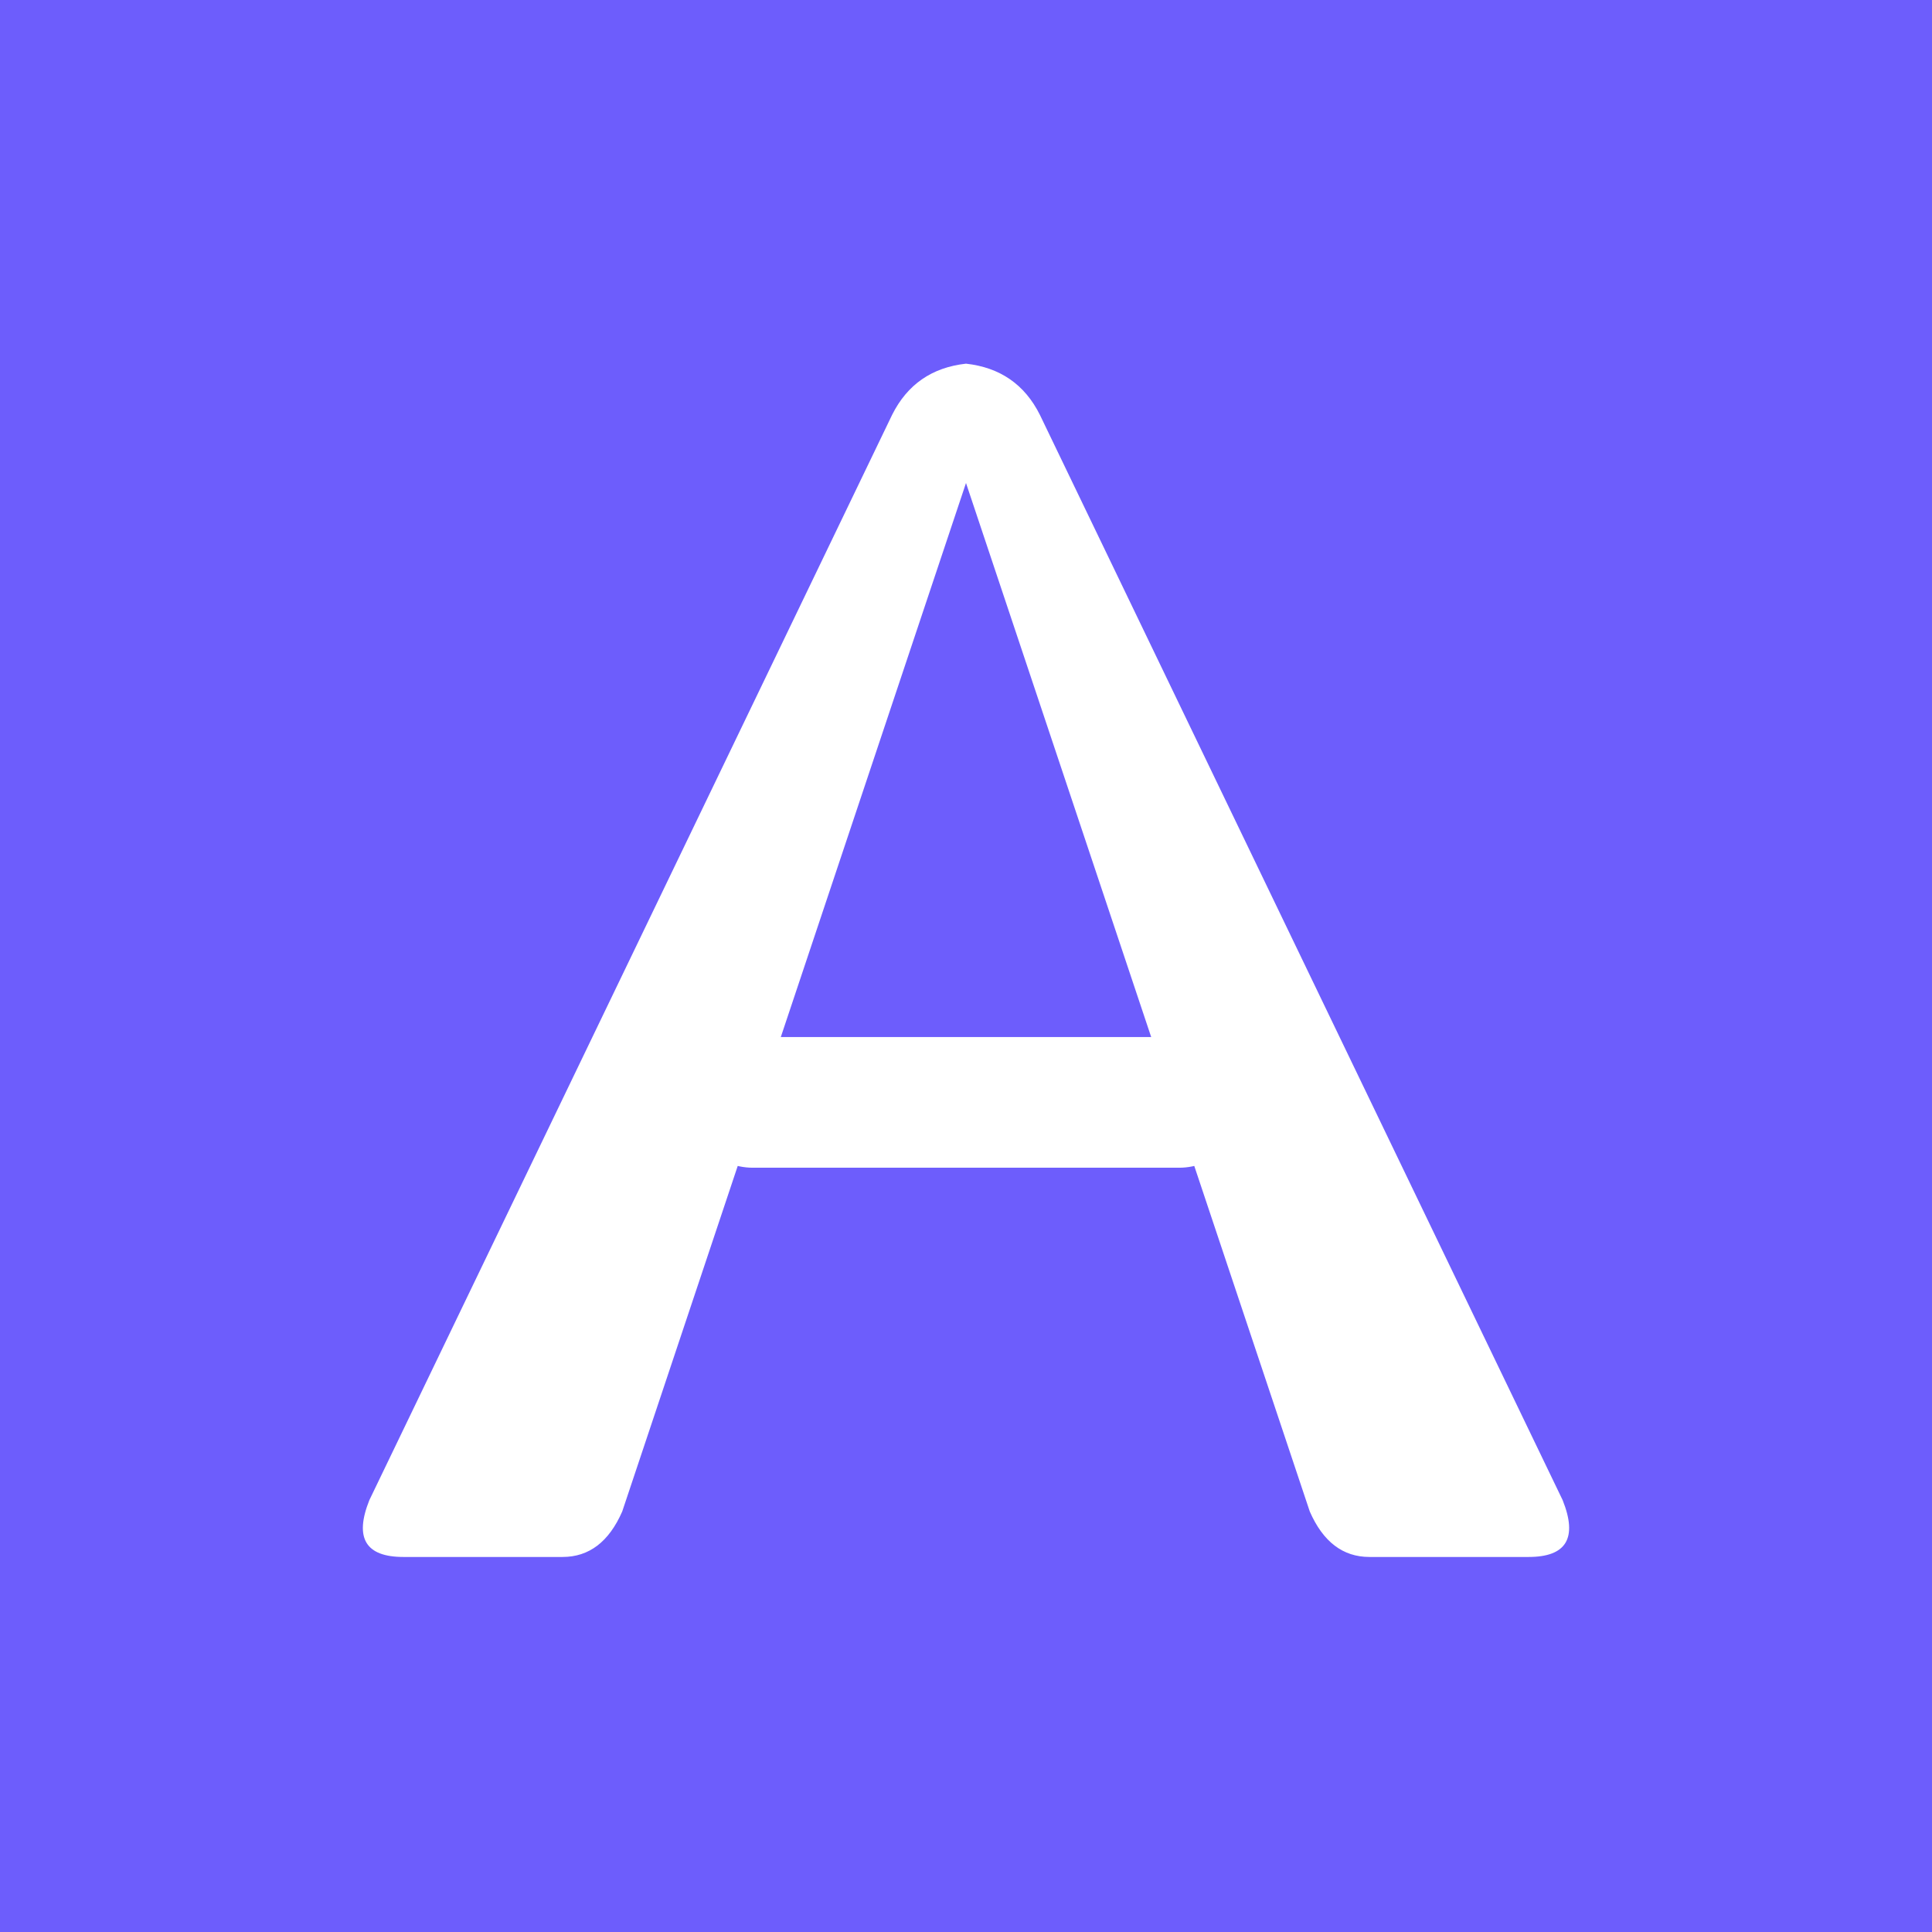
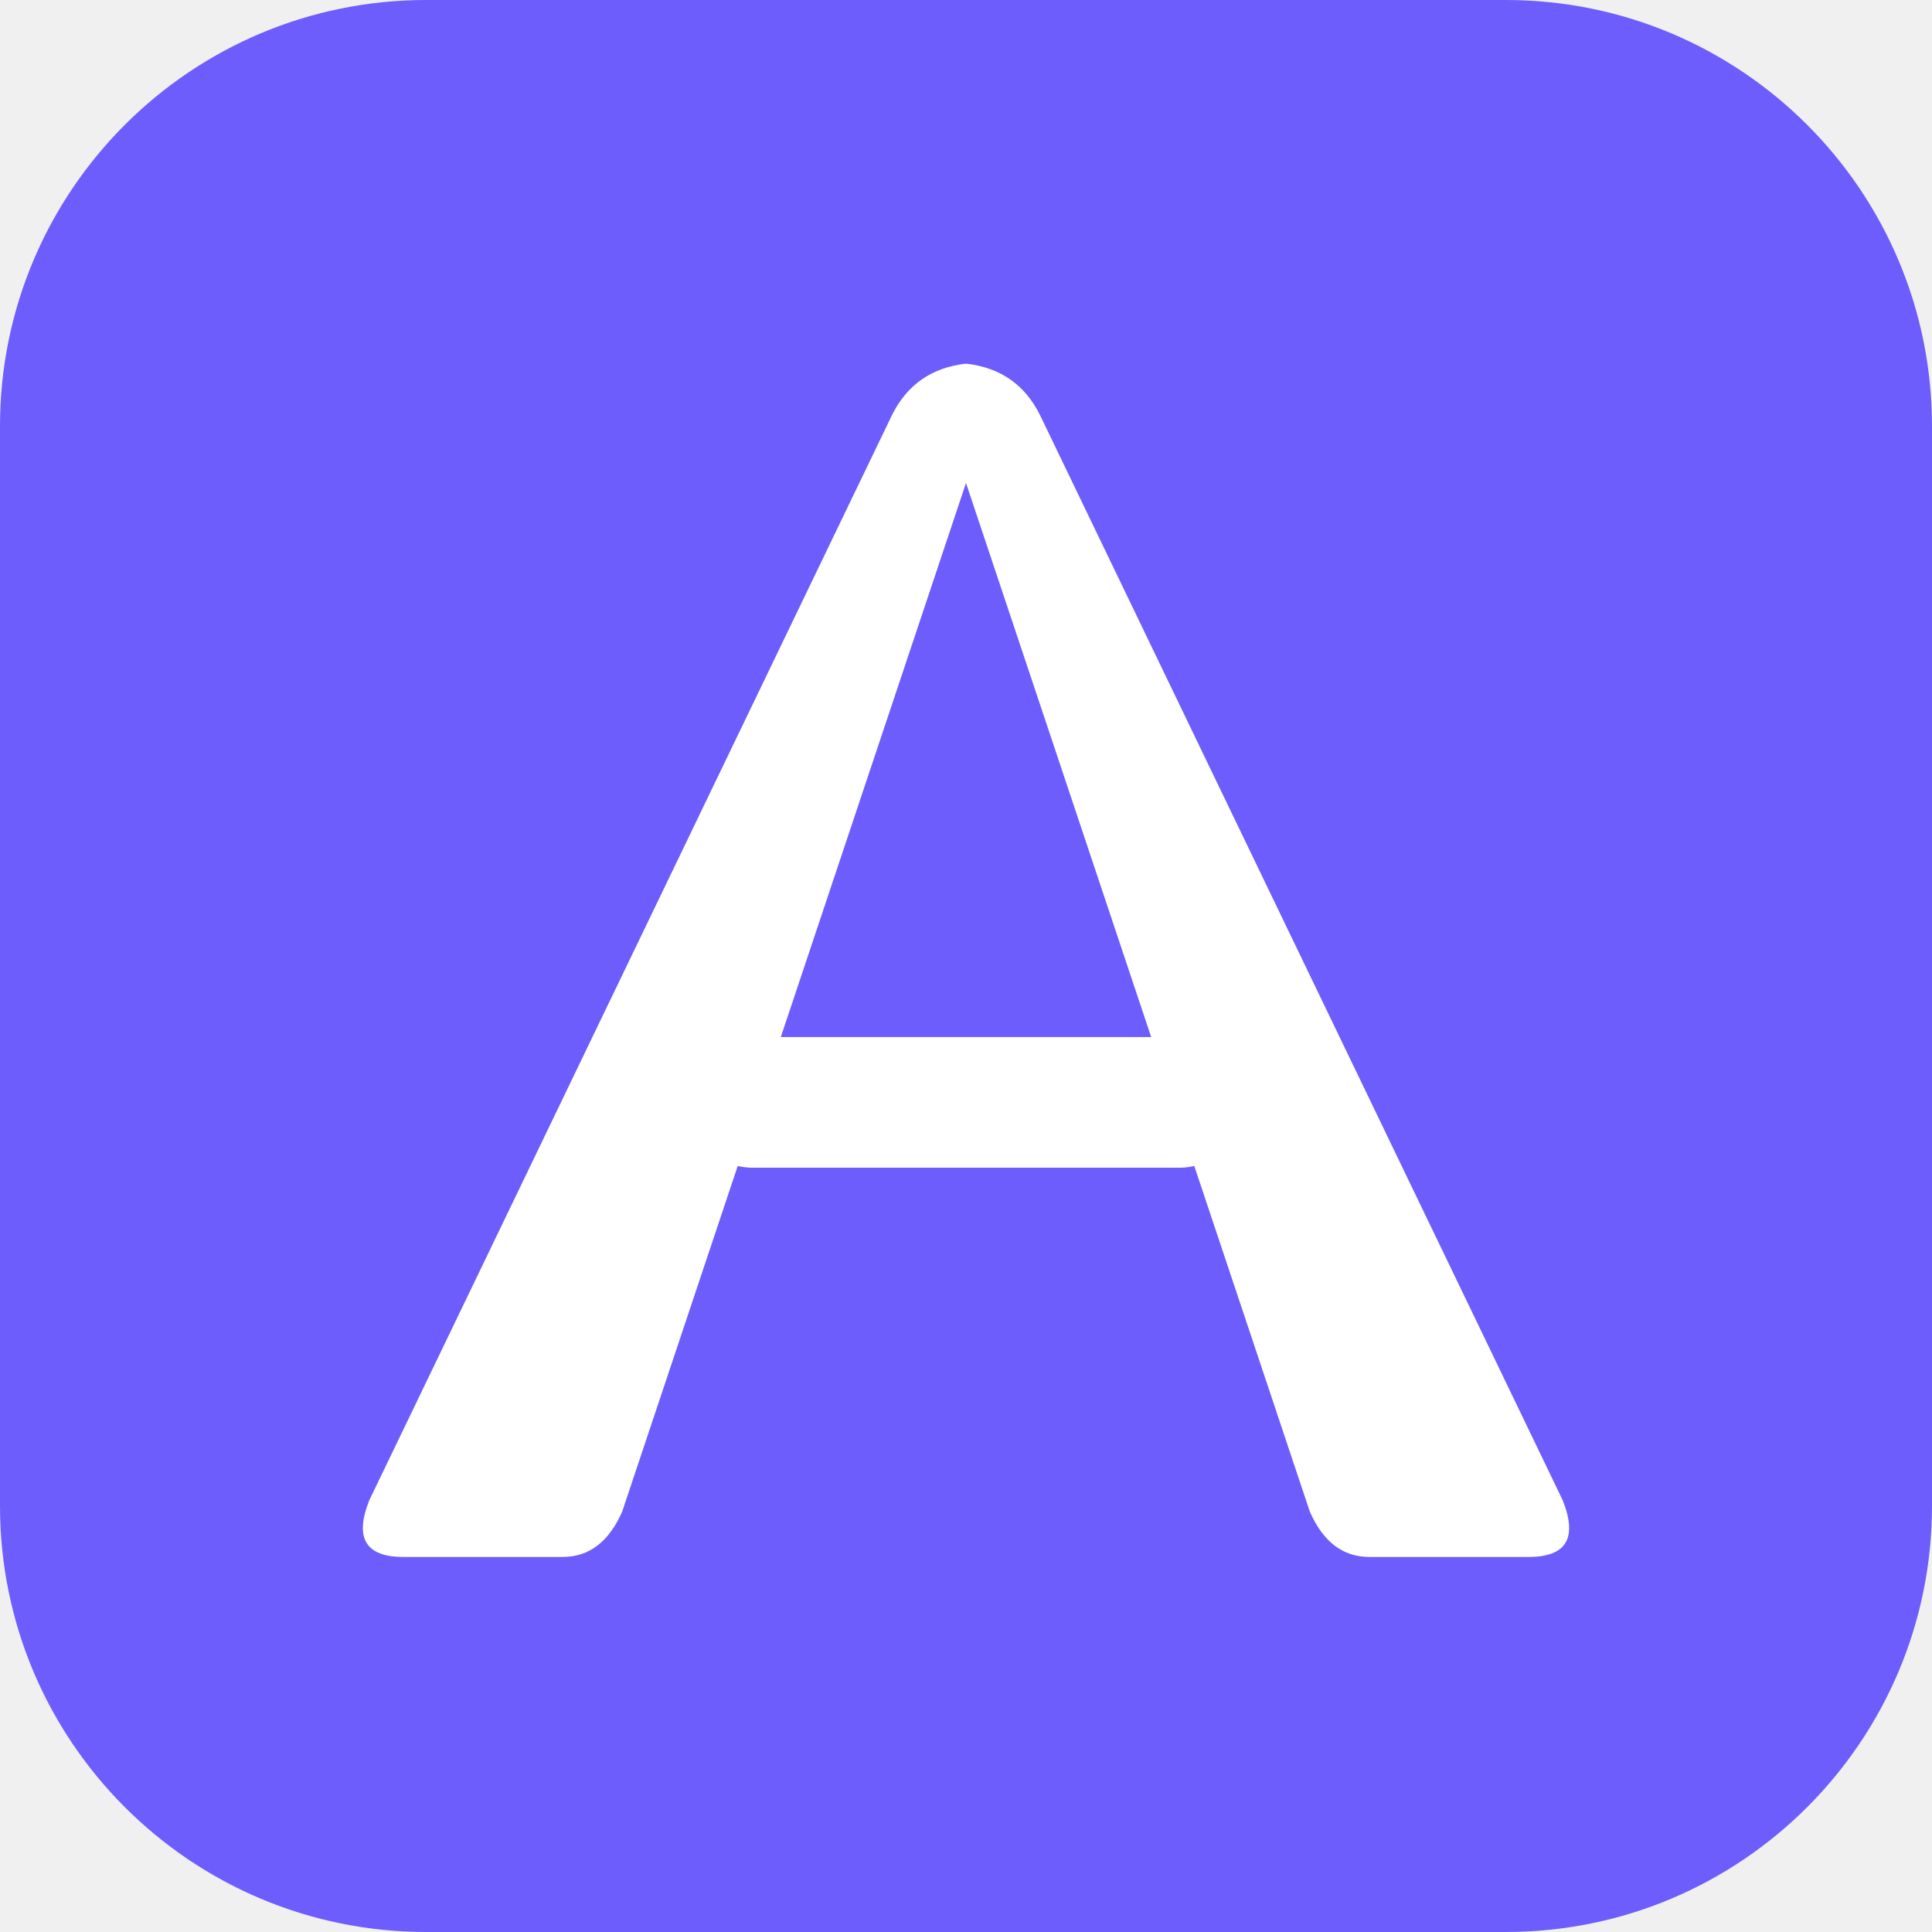
<svg xmlns="http://www.w3.org/2000/svg" viewBox="0 0 680 680">
-   <rect width="680" height="680" fill="#6D5DFC" />
+   <rect width="680" height="680" rx="150" fill="#6D5DFC" />
  <g fill="white" transform="translate(0,80)">
    <path d="M340,48 Q322,50 314,66 L130,448 Q122,468 142,468 L198,468 Q212,468 219,452 L340,90 Z" />
    <path d="M340,48 Q358,50 366,66 L550,448 Q558,468 538,468 L482,468 Q468,468 461,452 L340,90 Z" />
    <rect x="242" y="285" width="196" height="46" rx="23" />
  </g>
</svg>
